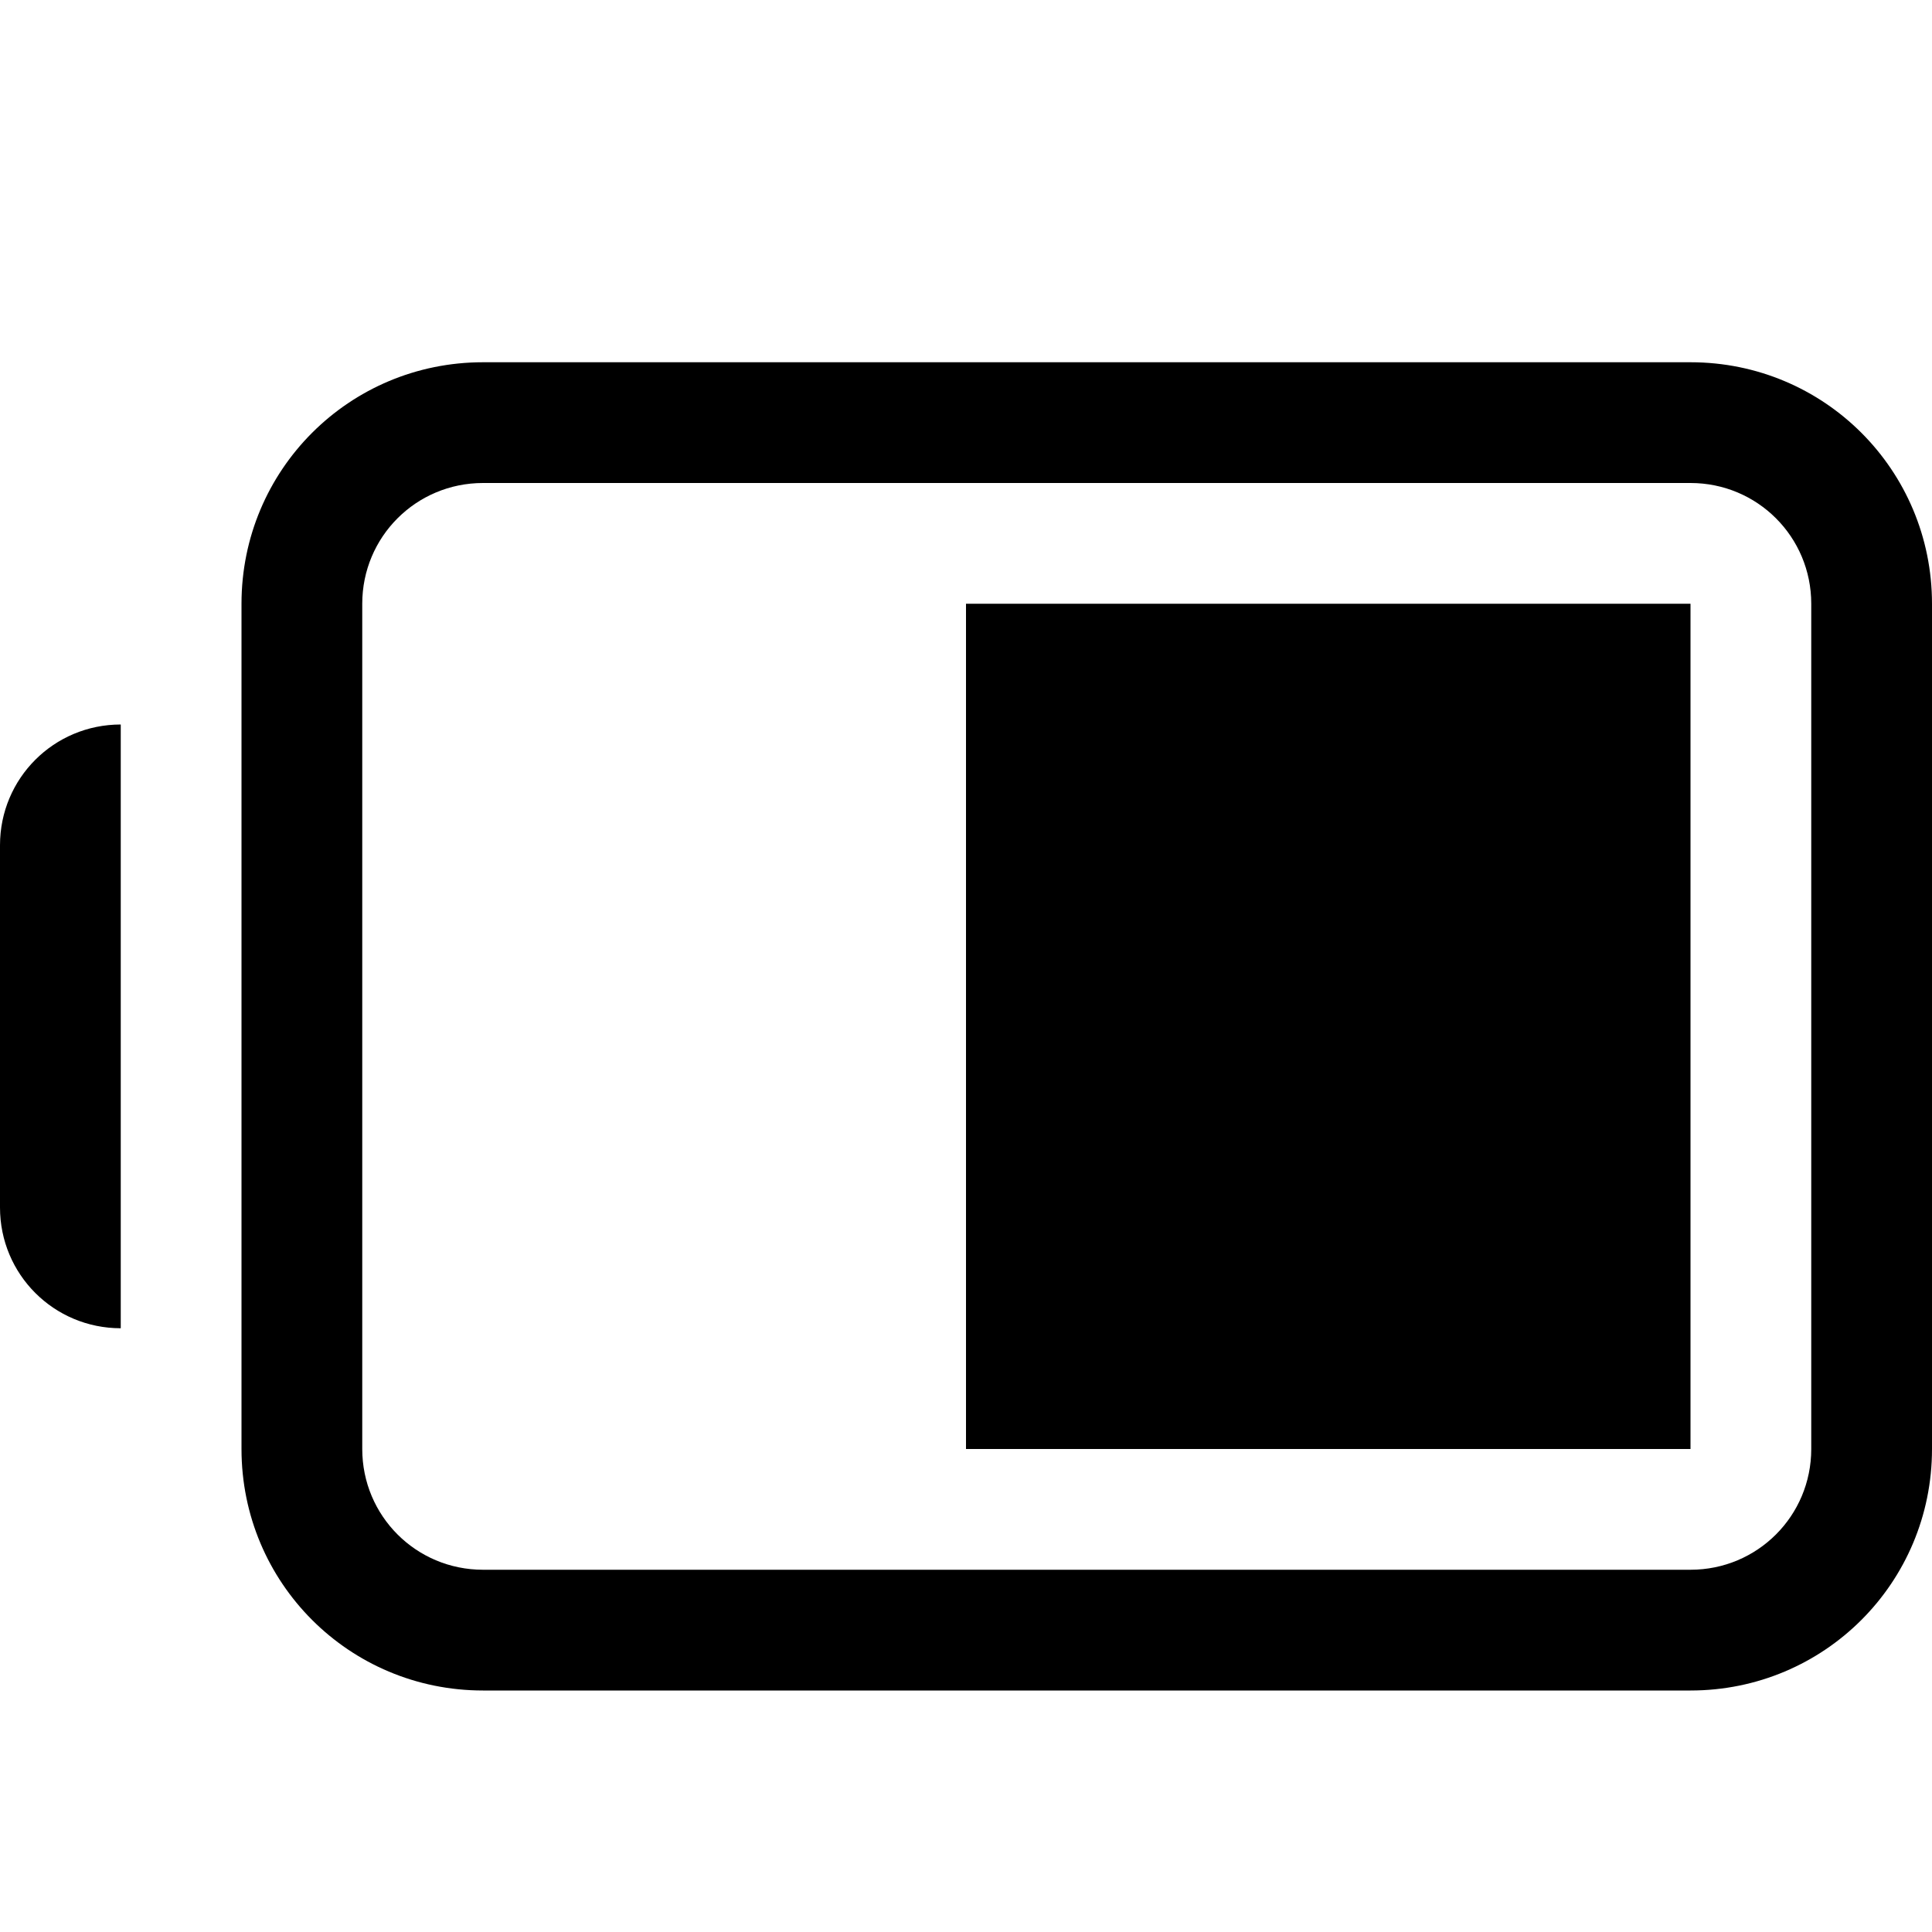
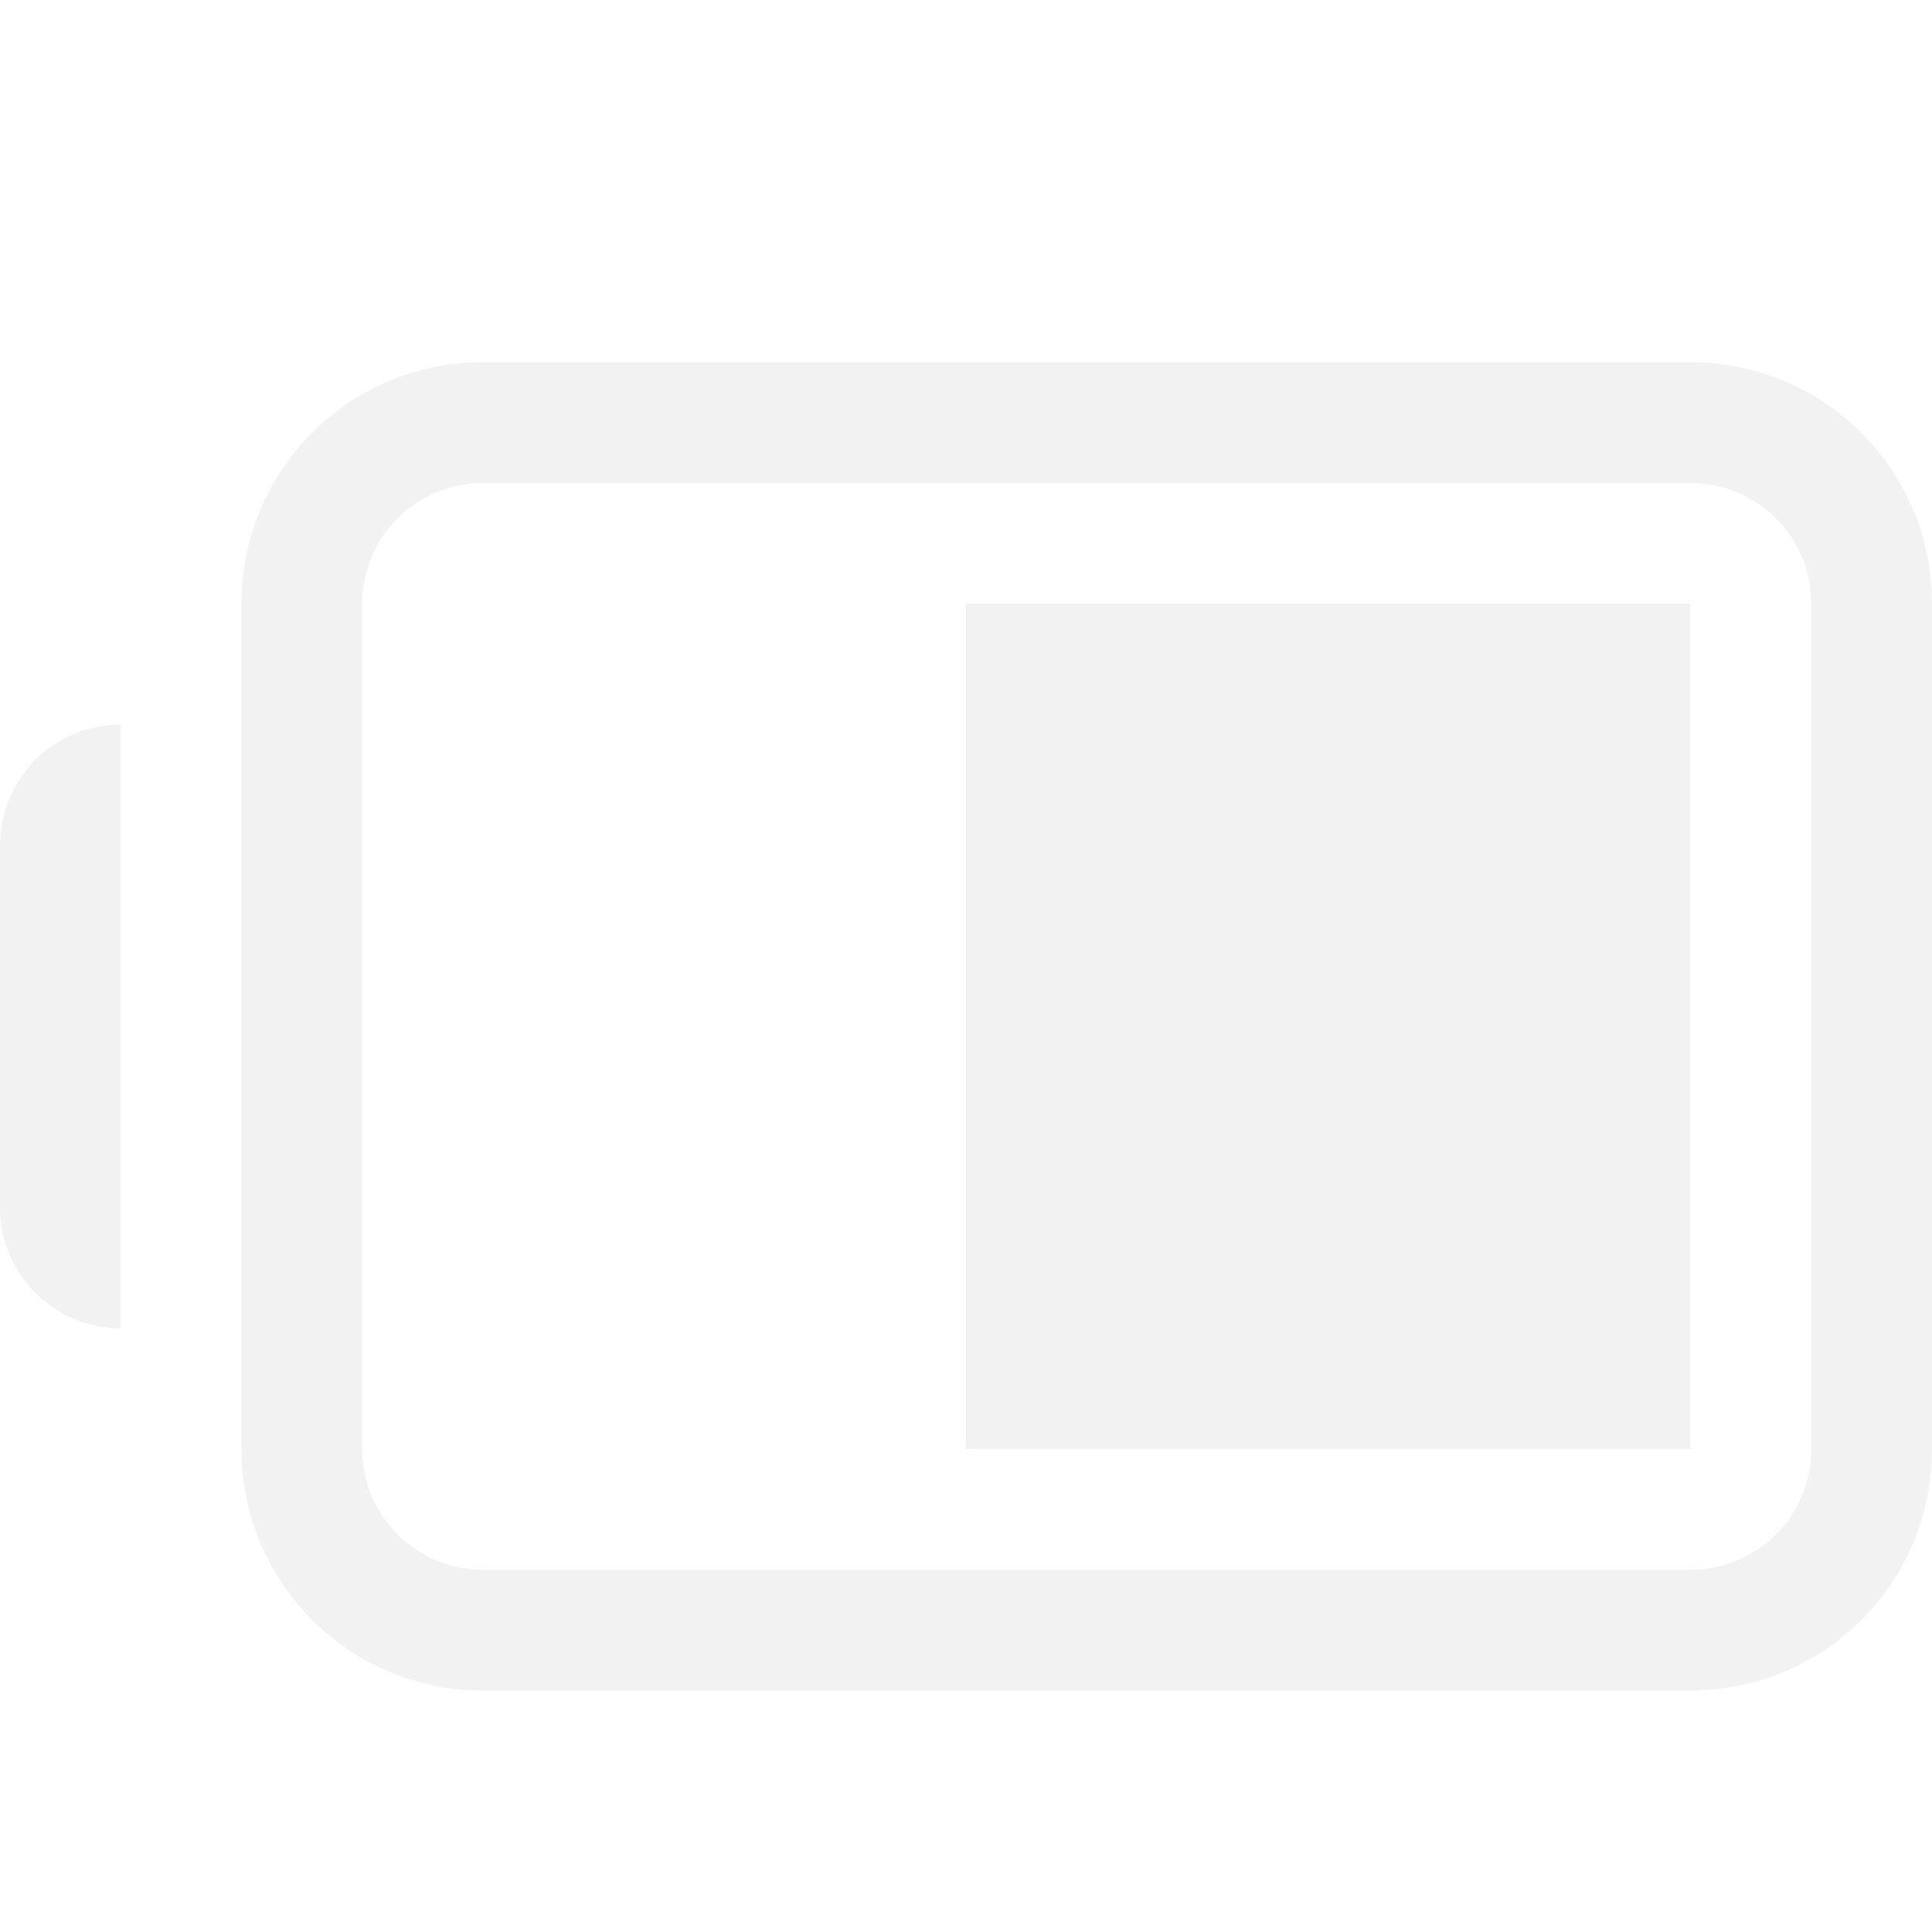
<svg xmlns="http://www.w3.org/2000/svg" width="16" height="16" viewBox="0 0 16 16" version="1.1" id="svg5">
-   <defs id="defs2" />
-   <path d="M 1,6 C 0.446,6 0,6.446 0,7 v 3 c 0,0.554 0.446,1 1,1 z M 4,3 C 2.892,3 2,3.892 2,5 v 7 c 0,1.108 0.892,2 2,2 h 10 c 1.108,0 2,-0.892 2,-2 V 5 C 16,3.892 15.108,3 14,3 Z m 0,1 h 10 c 0.554,0 1,0.446 1,1 v 7 c 0,0.554 -0.446,1 -1,1 H 4 C 3.446,13 3,12.554 3,12 V 5 C 3,4.446 3.446,4 4,4 Z" id="path1017" />
-   <path d="m 8,5 h 6 v 7 H 8 Z" id="path1056" style="fill-opacity:1" />
+   <defs id="defs2">
+     <style id="current-color-scheme" type="text/css">
+    .ColorScheme-Text { color:#f2f2f2; } .ColorScheme-Highlight { color:#4285f4; } .ColorScheme-NeutralText { color:#ff9800; } .ColorScheme-PositiveText { color:#4caf50; } .ColorScheme-NegativeText { color:#f44336; }
+    </style>
+   </defs>
+   <path id="path1017" d="M 4,3 C 2.892,3 2,3.892 2,5 v 7 c 0,1.108 0.892,2 2,2 h 10 c 1.108,0 2,-0.892 2,-2 V 5 C 16,3.892 15.108,3 14,3 Z m 0,1 h 10 c 0.554,0 1,0.446 1,1 v 7 c 0,0.554 -0.446,1 -1,1 H 4 C 3.446,13 3,12.554 3,12 V 5 C 3,4.446 3.446,4 4,4 Z m 4,1 v 7 h 6 V 5 Z M 1,6 C 0.446,6 0,6.446 0,7 v 3 c 0,0.554 0.446,1 1,1 z" style="fill:currentColor;fill-opacity:1" class="ColorScheme-Text" />
</svg>
